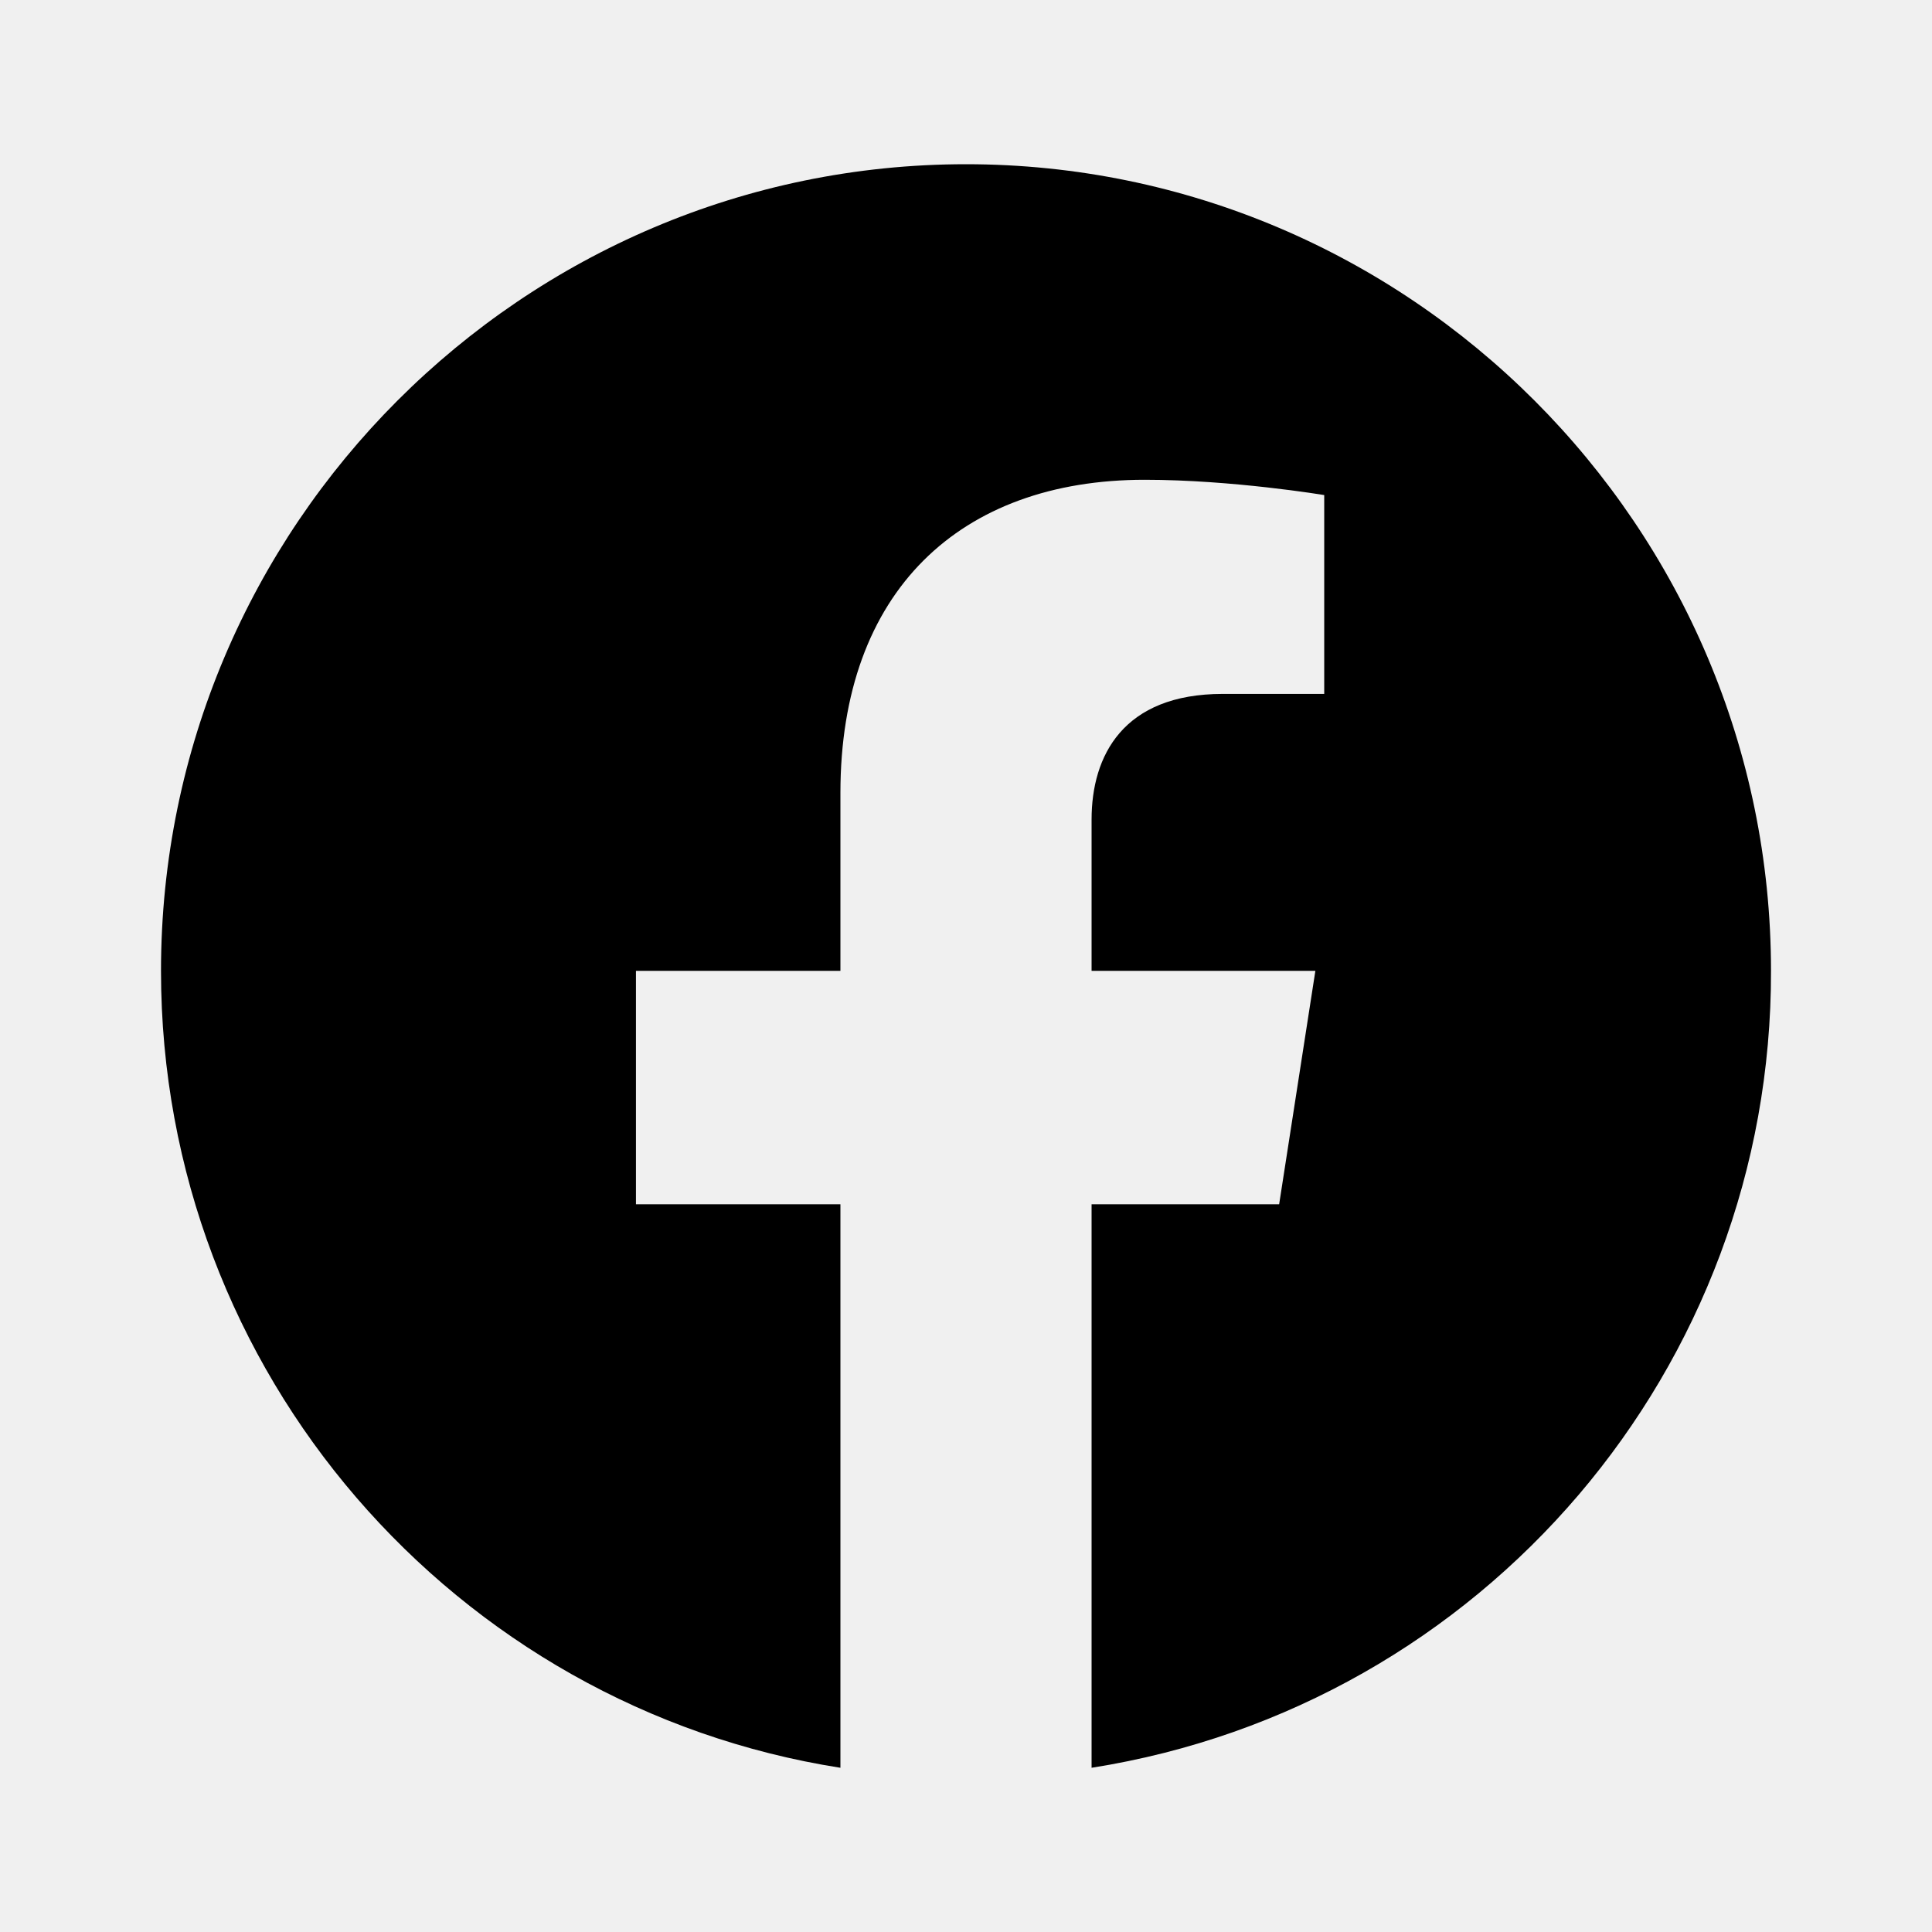
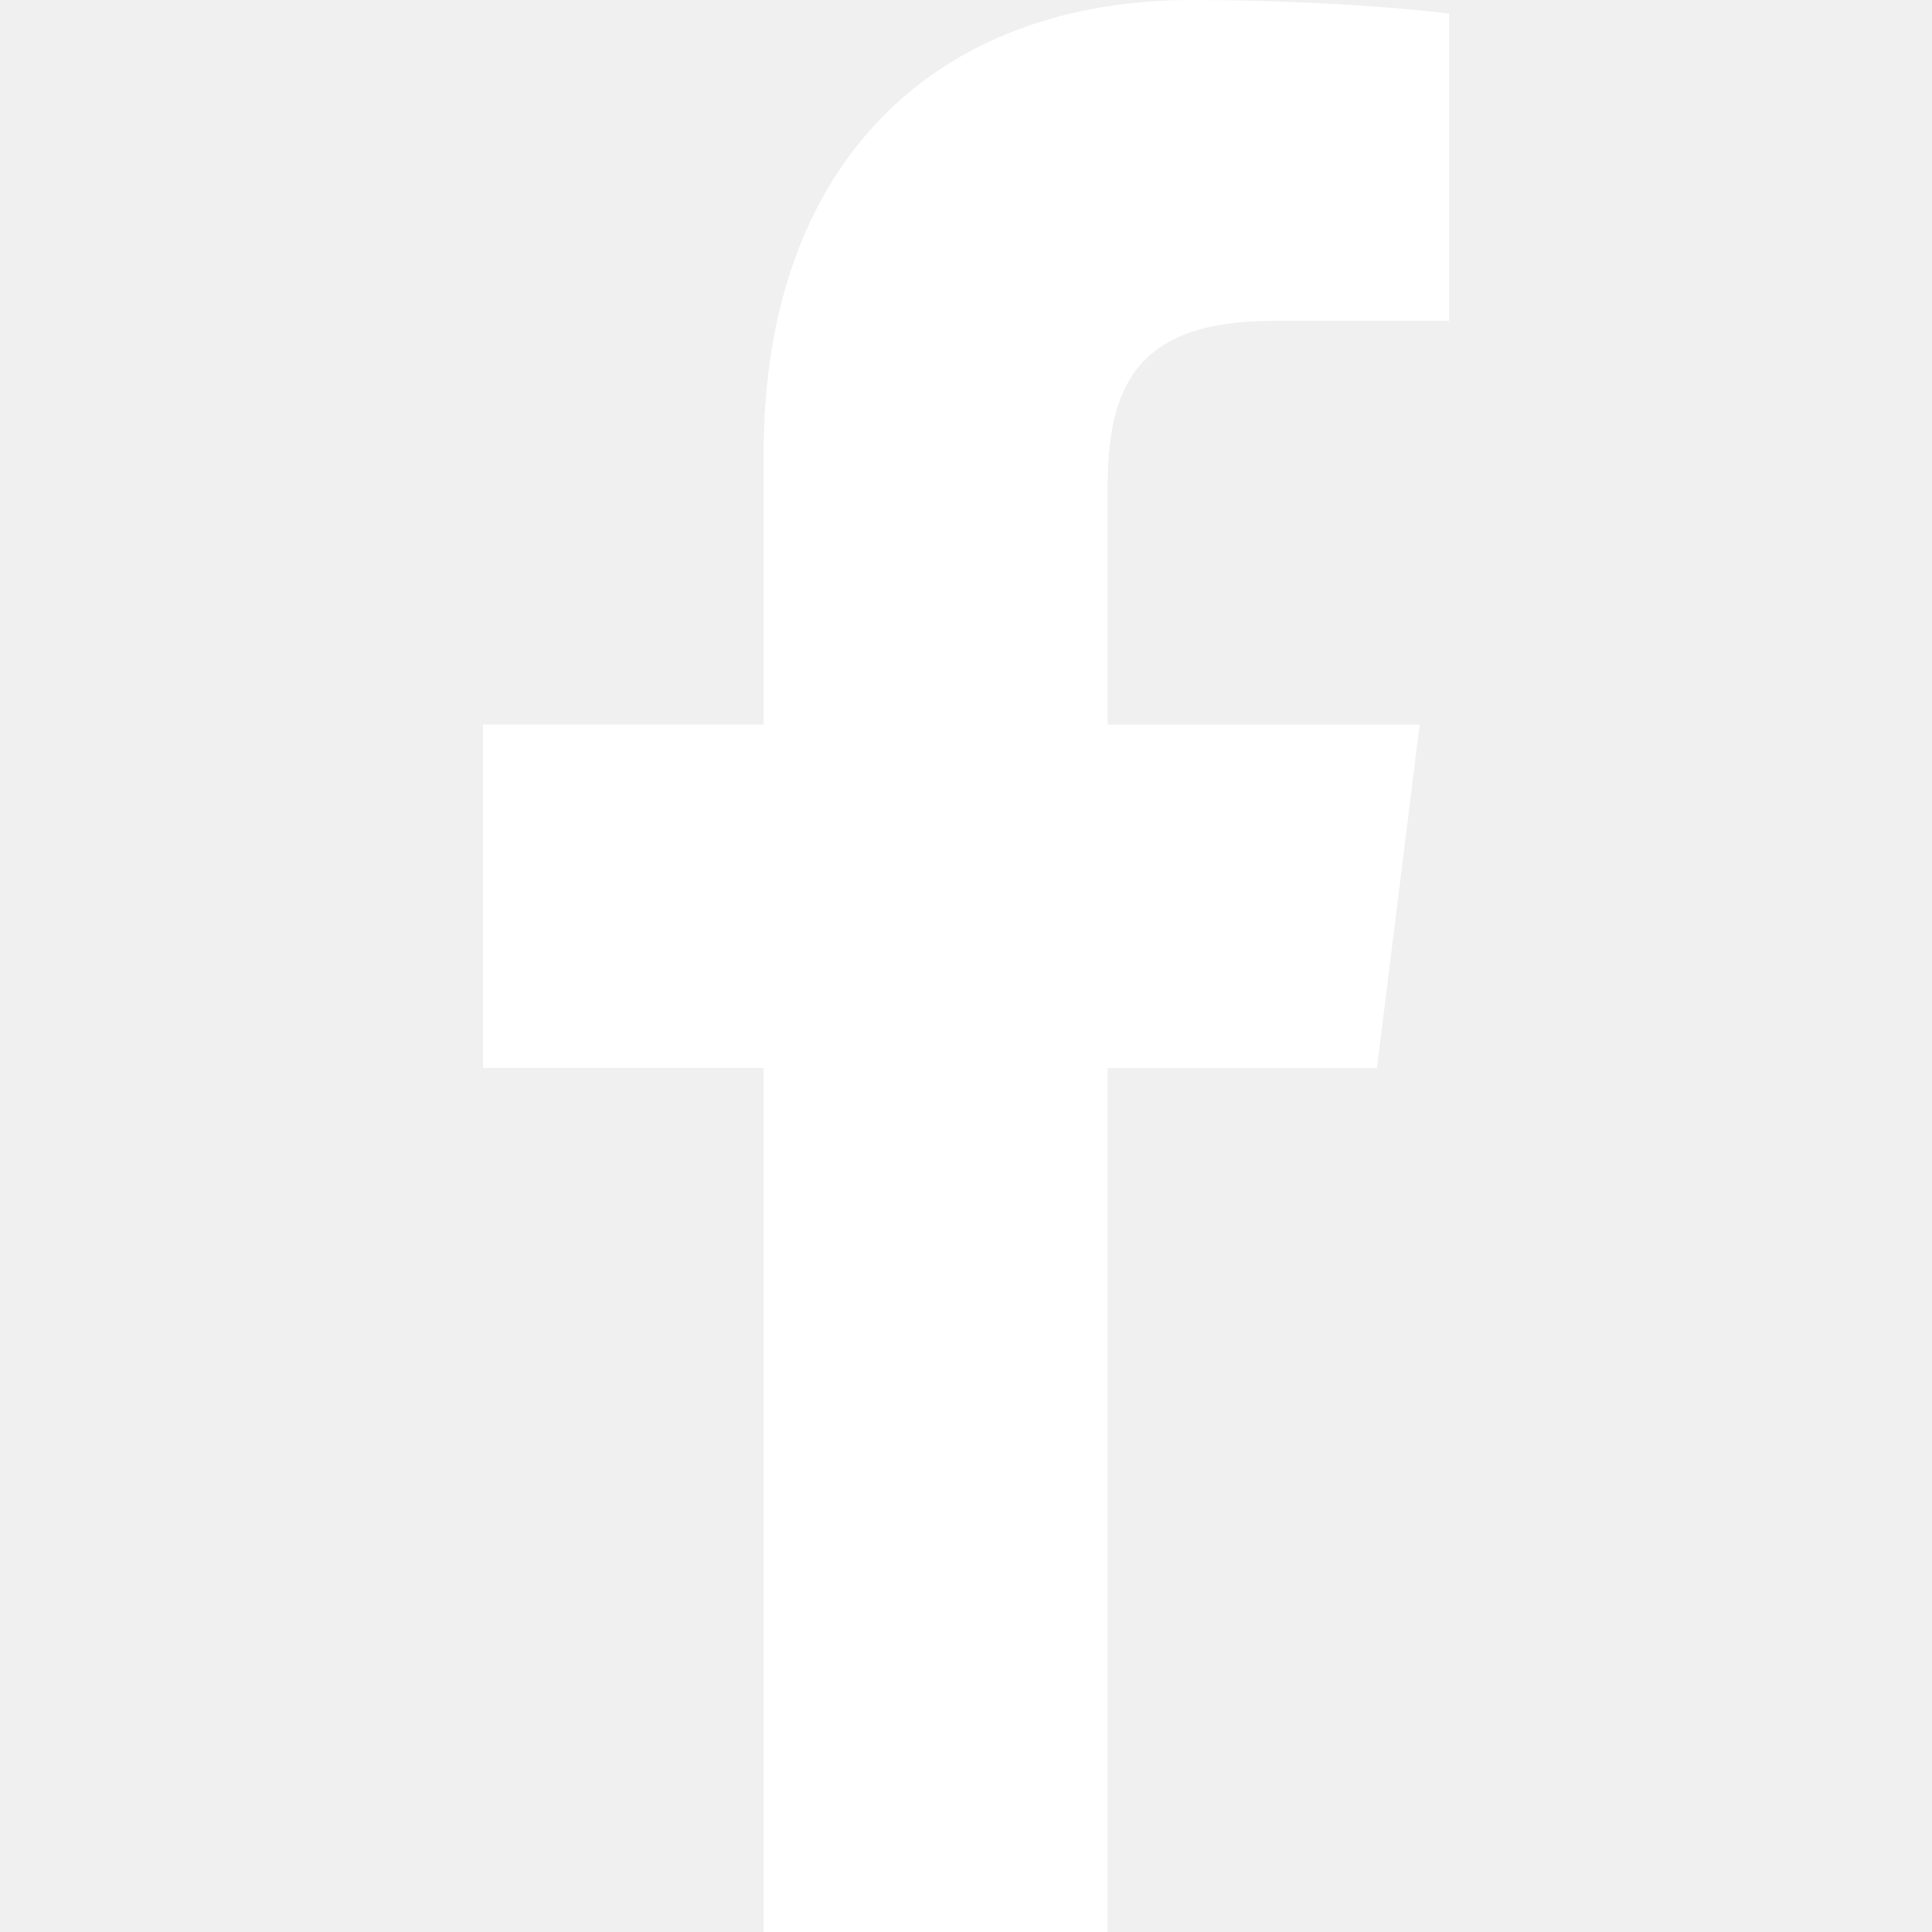
- <svg xmlns="http://www.w3.org/2000/svg" viewBox="0 0 24 24">
-   <path d="M12 2.04C6.5 2.04 2 6.53 2 12.06C2 17.06 5.66 21.21 10.44 21.96V14.96H7.9V12.06H10.44V9.85C10.44 7.34 11.93 5.96 14.22 5.96C15.31 5.96 16.45 6.15 16.45 6.15V8.62H15.19C13.95 8.62 13.56 9.39 13.56 10.18V12.06H16.34L15.89 14.96H13.56V21.96A10 10 0 0 0 22 12.06C22 6.53 17.5 2.04 12 2.04Z" />
+ <svg xmlns="http://www.w3.org/2000/svg" width="16" height="16" viewBox="0 0 16 16" fill="none">
+   <path d="M10.54 2.657H12.001V0.113C11.749 0.078 10.882 0 9.873 0C7.767 0 6.324 1.325 6.324 3.759V6H4V8.844H6.324V16H9.173V8.845H11.403L11.757 6.001H9.173V4.041C9.173 3.219 9.395 2.657 10.54 2.657V2.657Z" fill="white" />
</svg>
